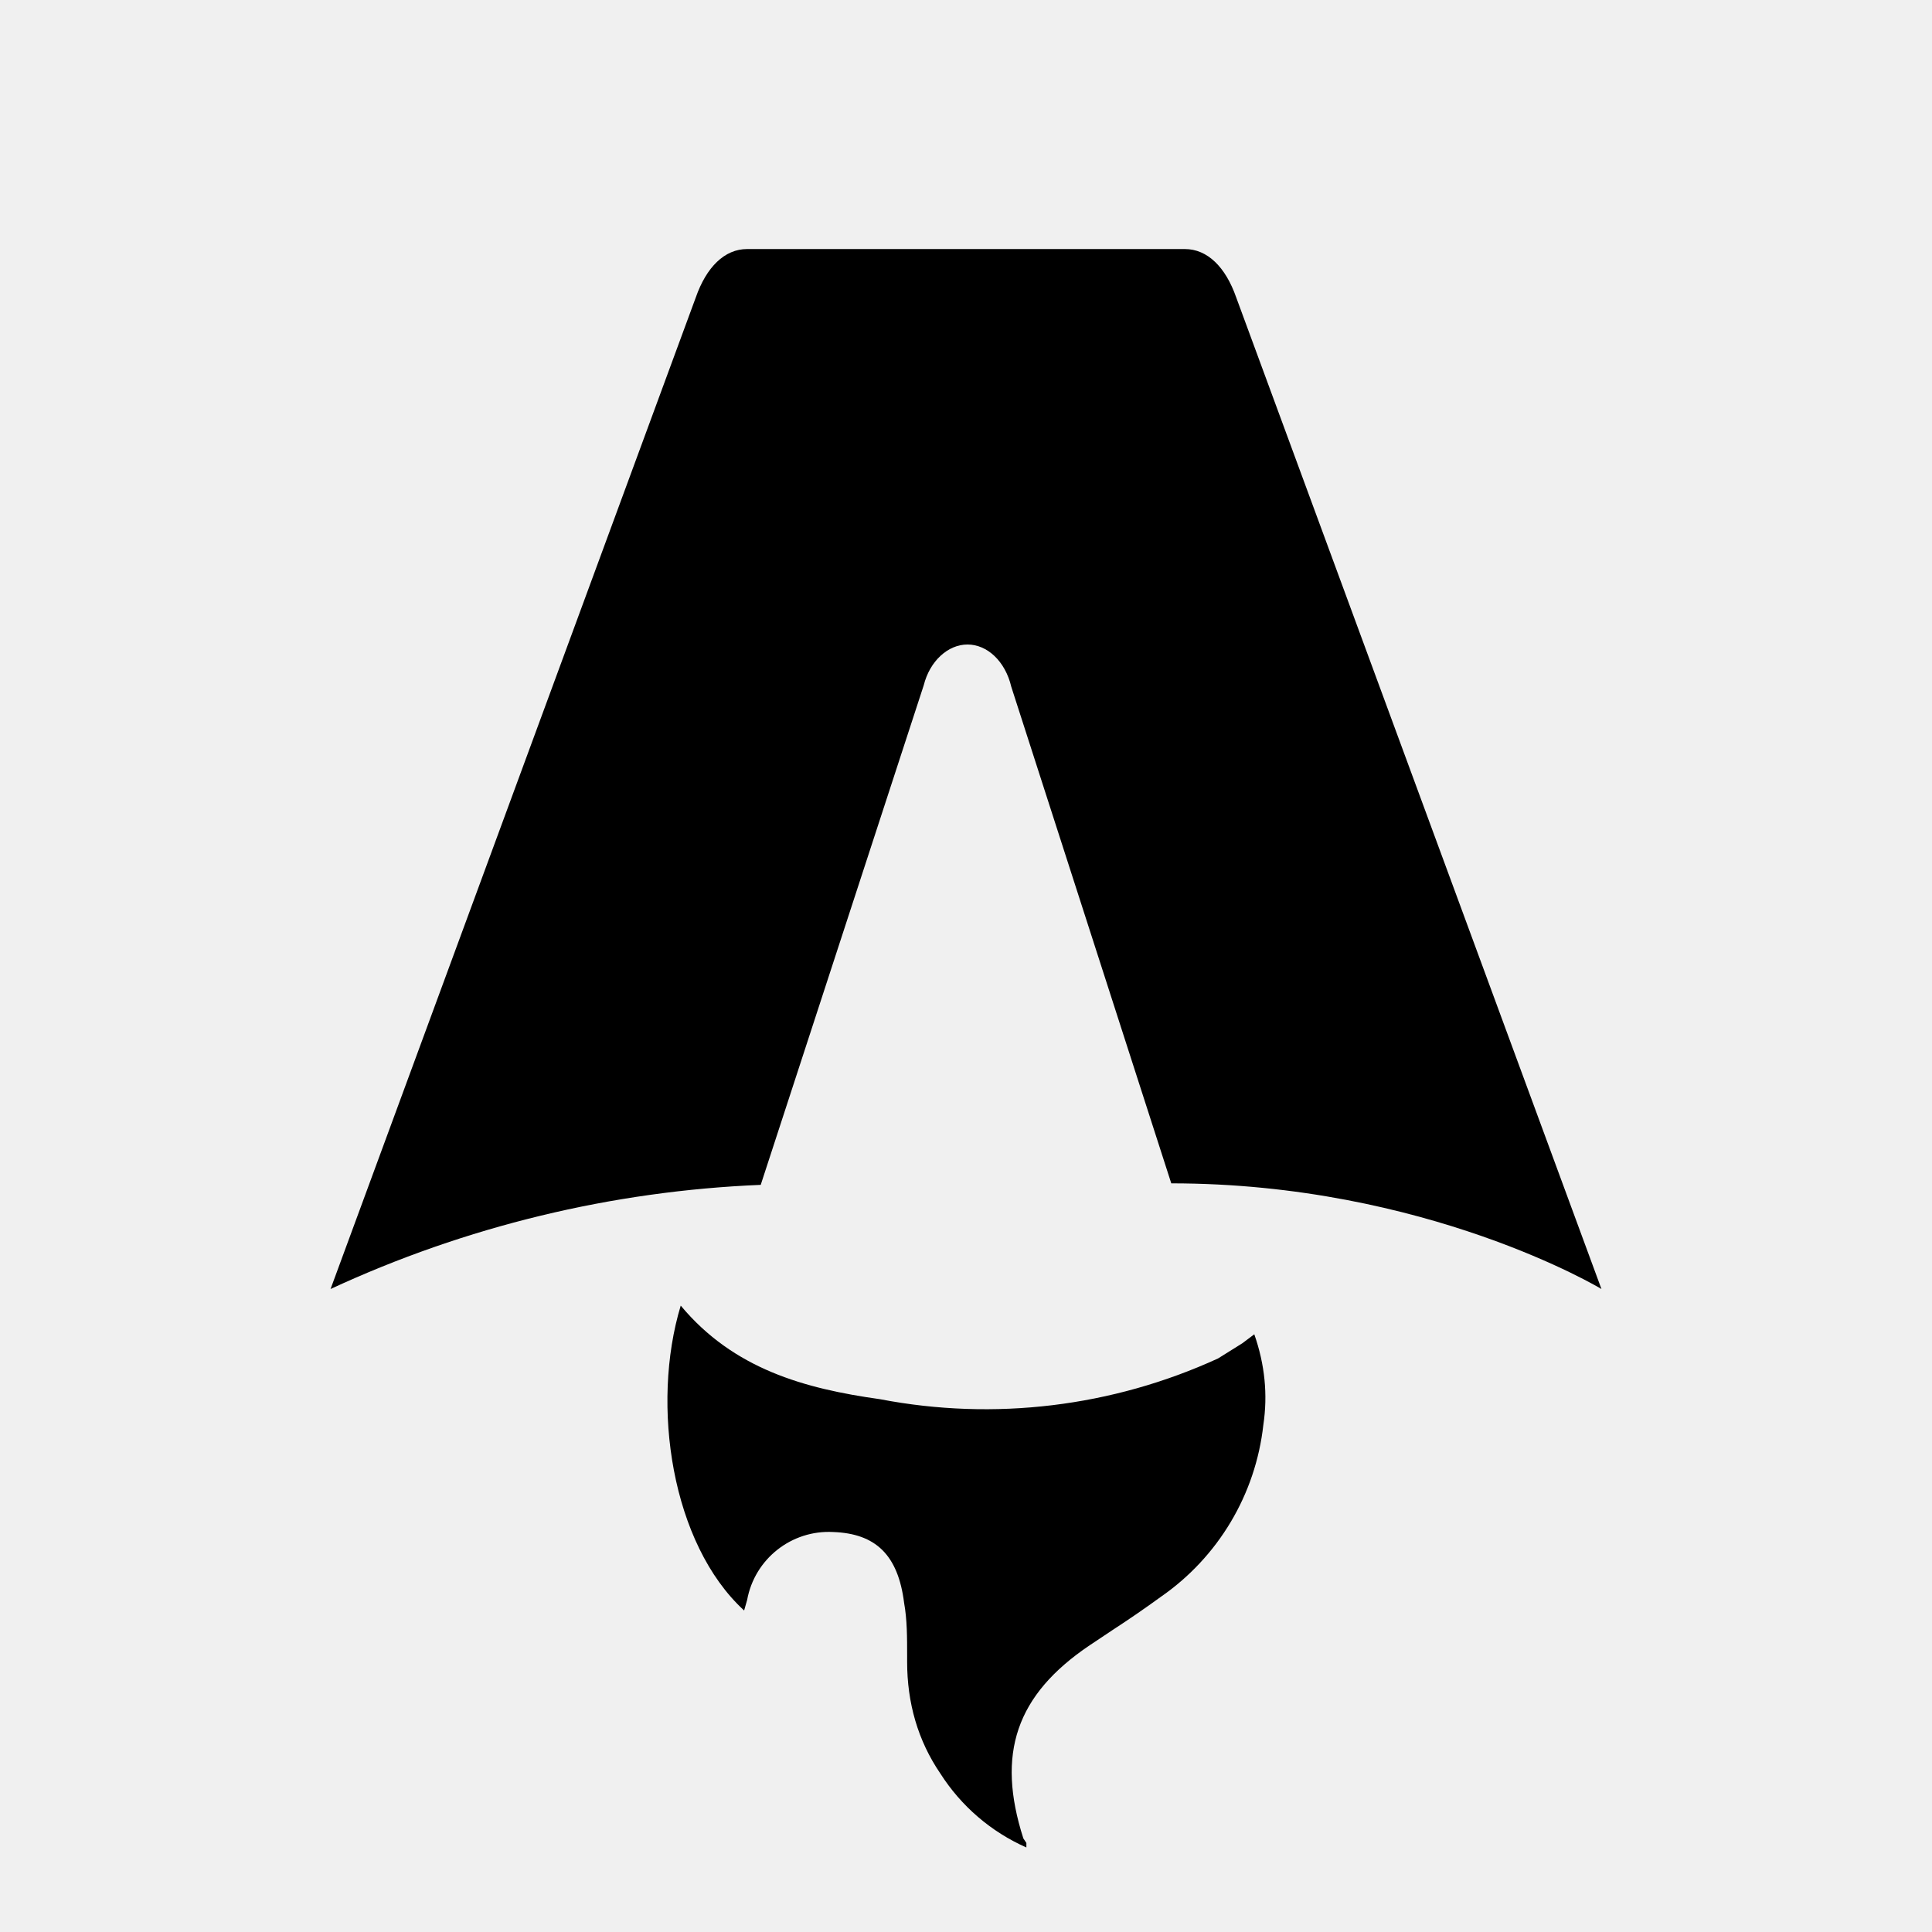
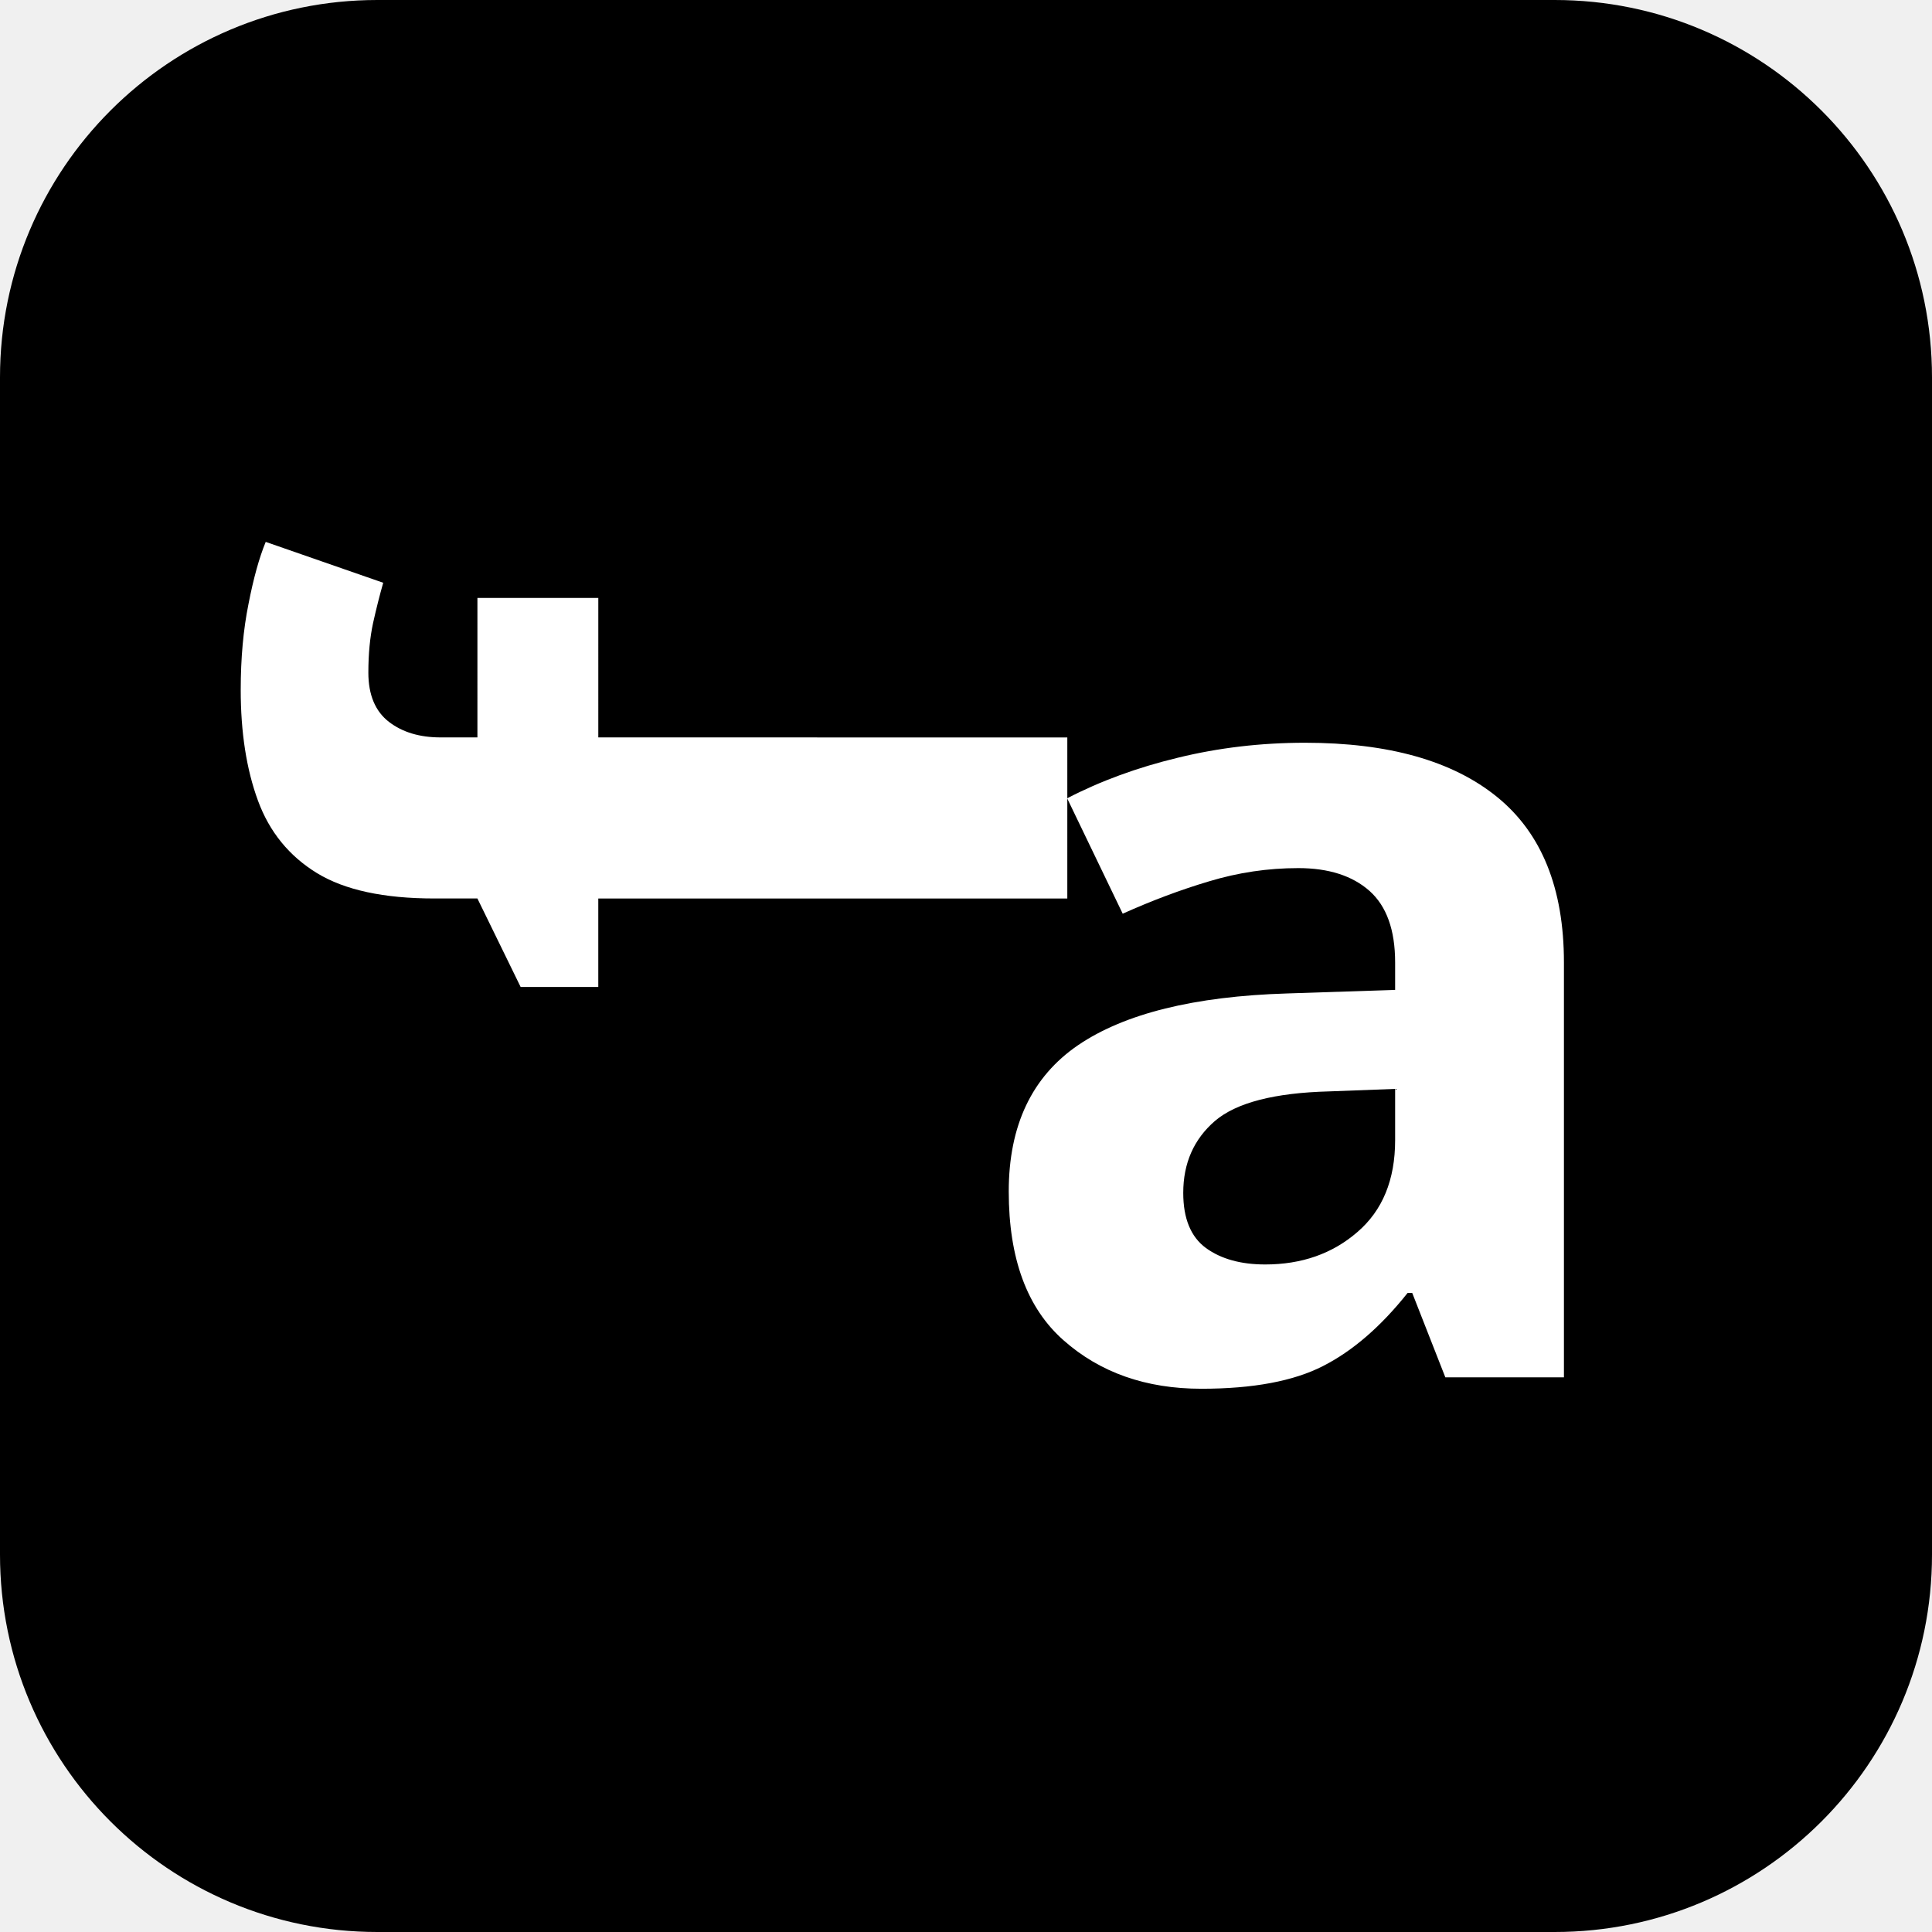
- <svg xmlns="http://www.w3.org/2000/svg" fill="none" viewBox="0 0 128 128">
-   <path d="M50.4 78.5a75.1 75.1 0 0 0-28.5 6.9l24.2-65.7c.7-2 1.9-3.2 3.4-3.2h29c1.5 0 2.7 1.2 3.4 3.2l24.2 65.7s-11.6-7-28.5-7L67 45.5c-.4-1.7-1.6-2.8-2.9-2.8-1.3 0-2.5 1.1-2.9 2.7L50.4 78.5Zm-1.1 28.2Zm-4.2-20.2c-2 6.6-.6 15.8 4.2 20.2a17.5 17.5 0 0 1 .2-.7 5.5 5.5 0 0 1 5.7-4.5c2.8.1 4.3 1.5 4.7 4.7.2 1.1.2 2.3.2 3.5v.4c0 2.7.7 5.2 2.2 7.4a13 13 0 0 0 5.7 4.9v-.3l-.2-.3c-1.8-5.6-.5-9.5 4.4-12.8l1.5-1a73 73 0 0 0 3.2-2.2 16 16 0 0 0 6.8-11.4c.3-2 .1-4-.6-6l-.8.6-1.6 1a37 37 0 0 1-22.4 2.7c-5-.7-9.7-2-13.2-6.2Z" />
-   <style>
-         path { fill: #000; }
-         @media (prefers-color-scheme: dark) {
-             path { fill: #FFF; }
-         }
+ <svg xmlns="http://www.w3.org/2000/svg" width="512" height="512" viewBox="0 0 512 512">
+   <defs>
+     <style>
+       .cls-1 {
+         font-size: 50px;
+         fill: #fff;
+         text-anchor: end;
+         font-family: Couture;
+         font-weight: 700;
+       }
    </style>
+   </defs>
+   <rect id="Rectángulo_1" data-name="Rectángulo 1" width="512" height="512" rx="100" ry="100" />
+   <text id="a" class="cls-1" transform="translate(437.085 365.013) scale(6.04)">
+     <tspan x="0">a</tspan>
+   </text>
+   <text id="f" class="cls-1" transform="translate(282.852 156.46) rotate(-89.997) scale(5.727)">
+     <tspan x="0">f</tspan>
+   </text>
</svg>
